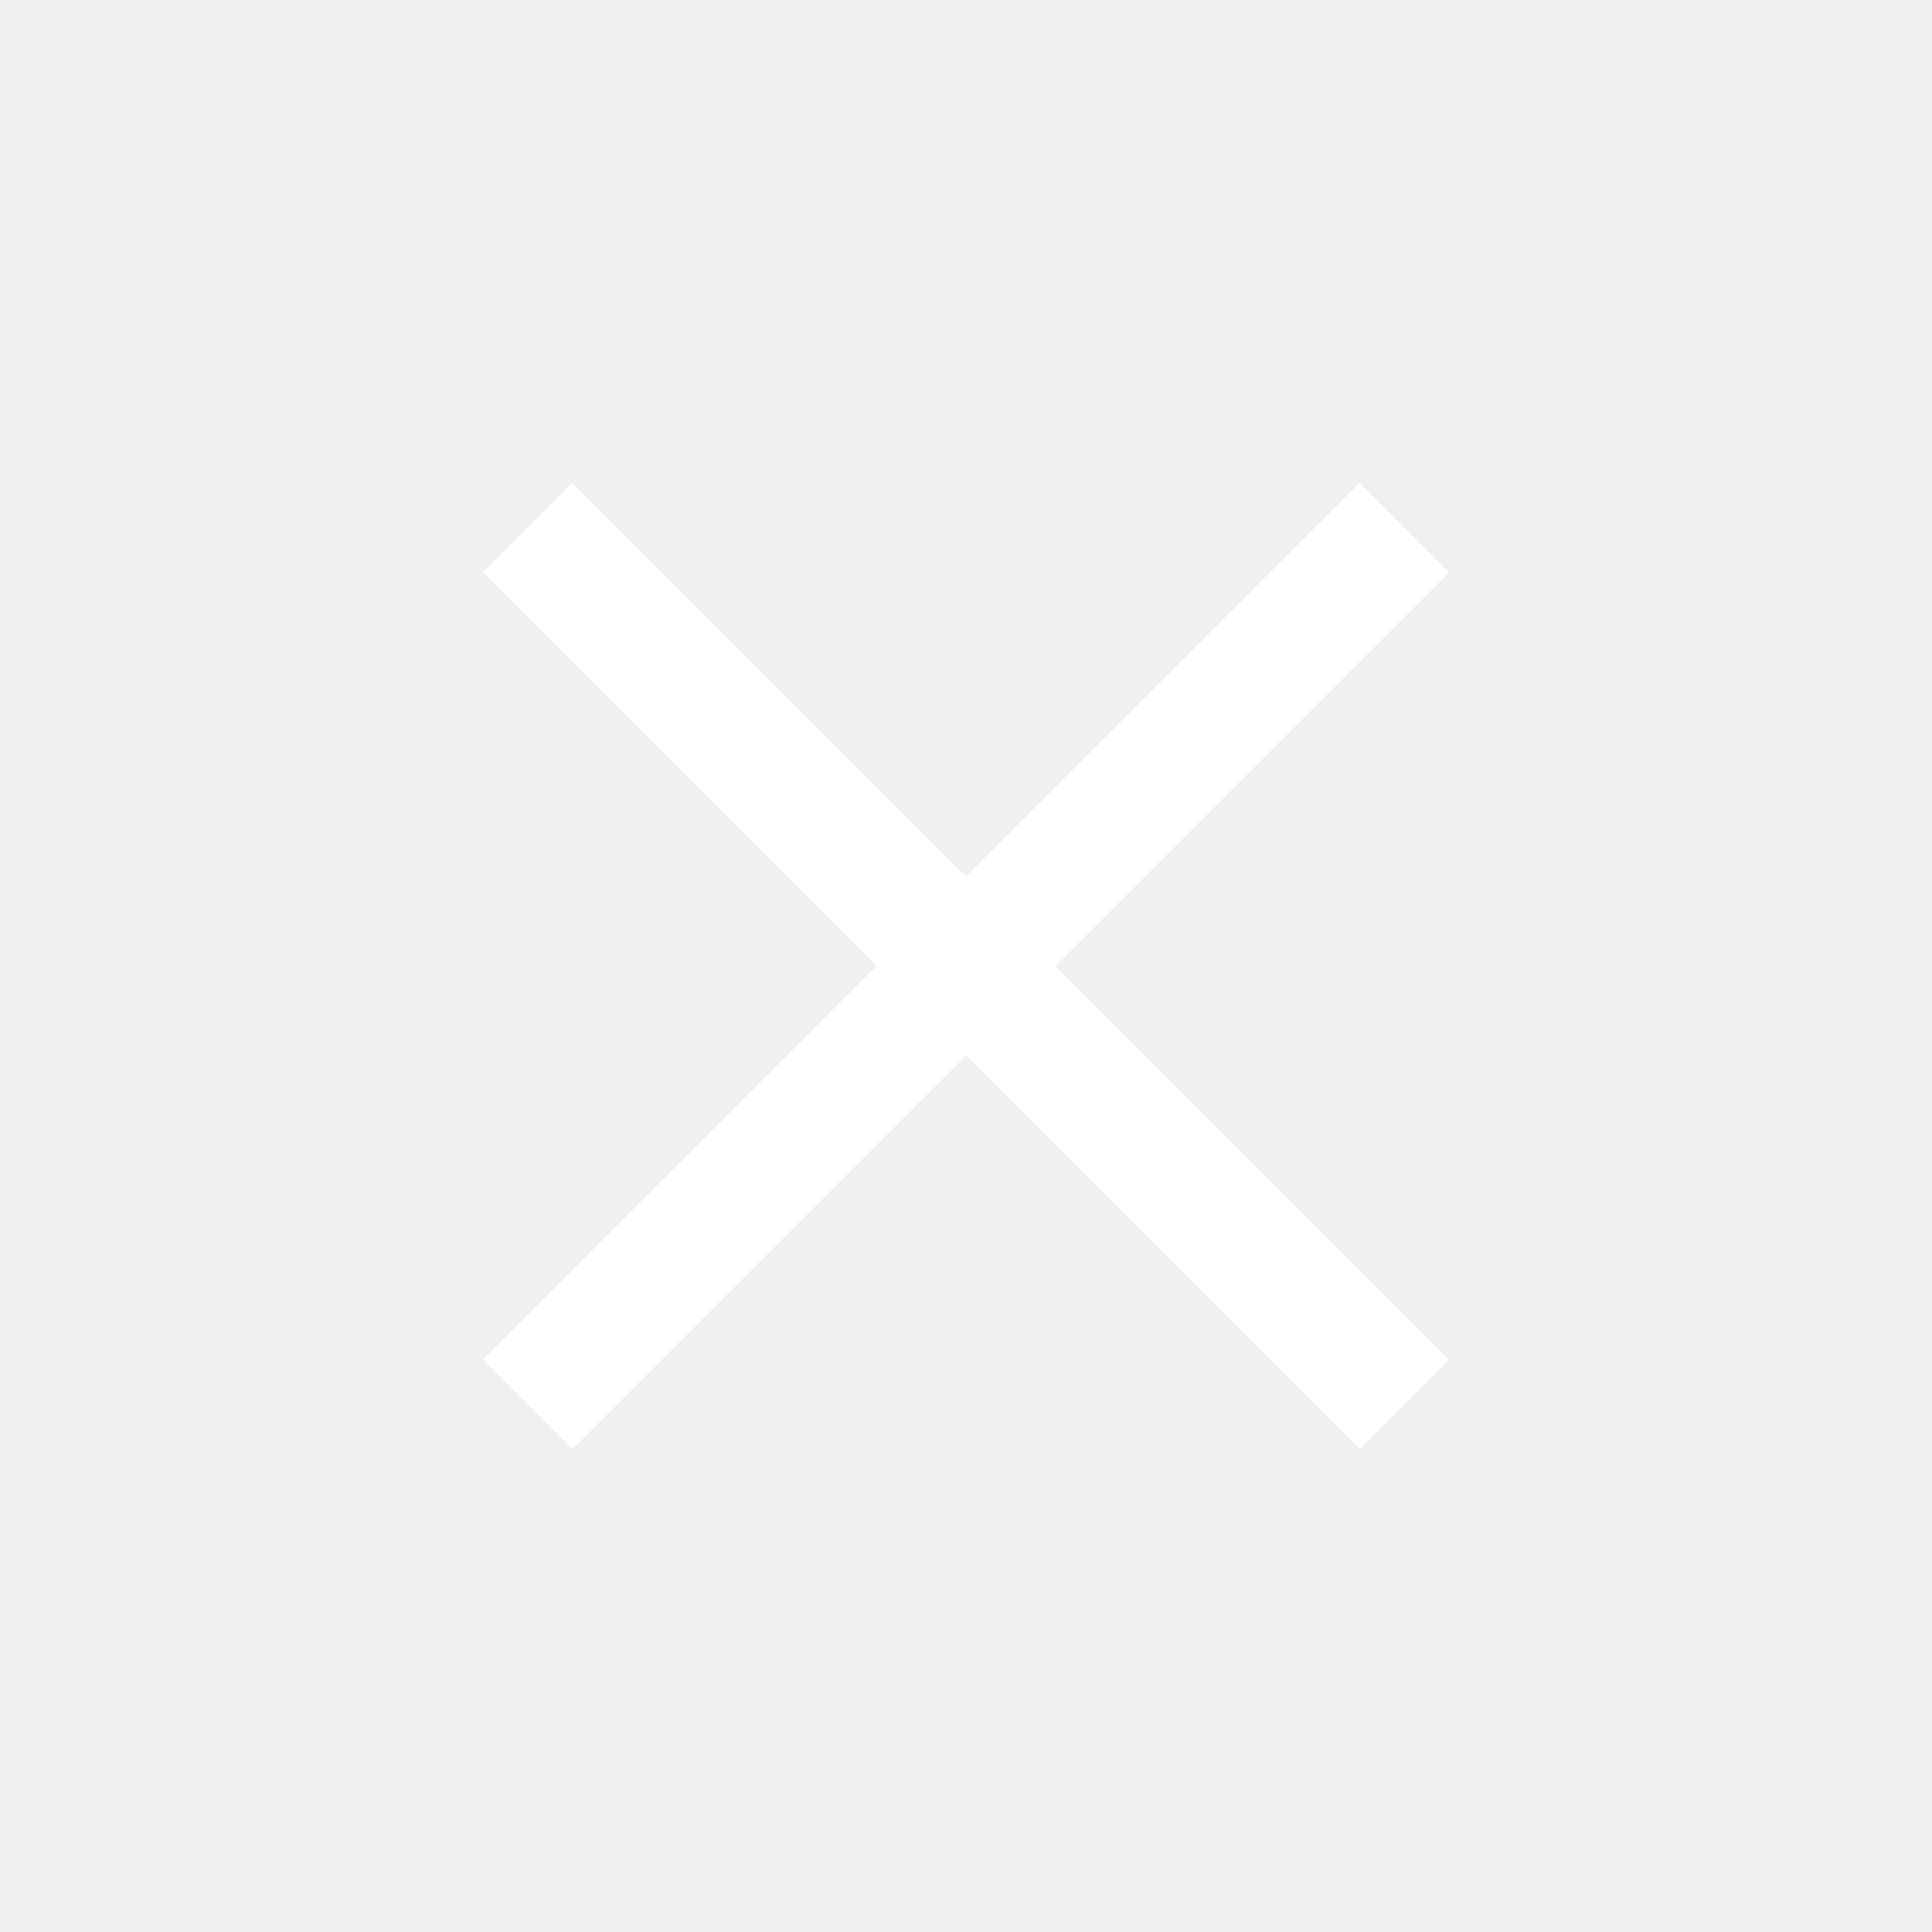
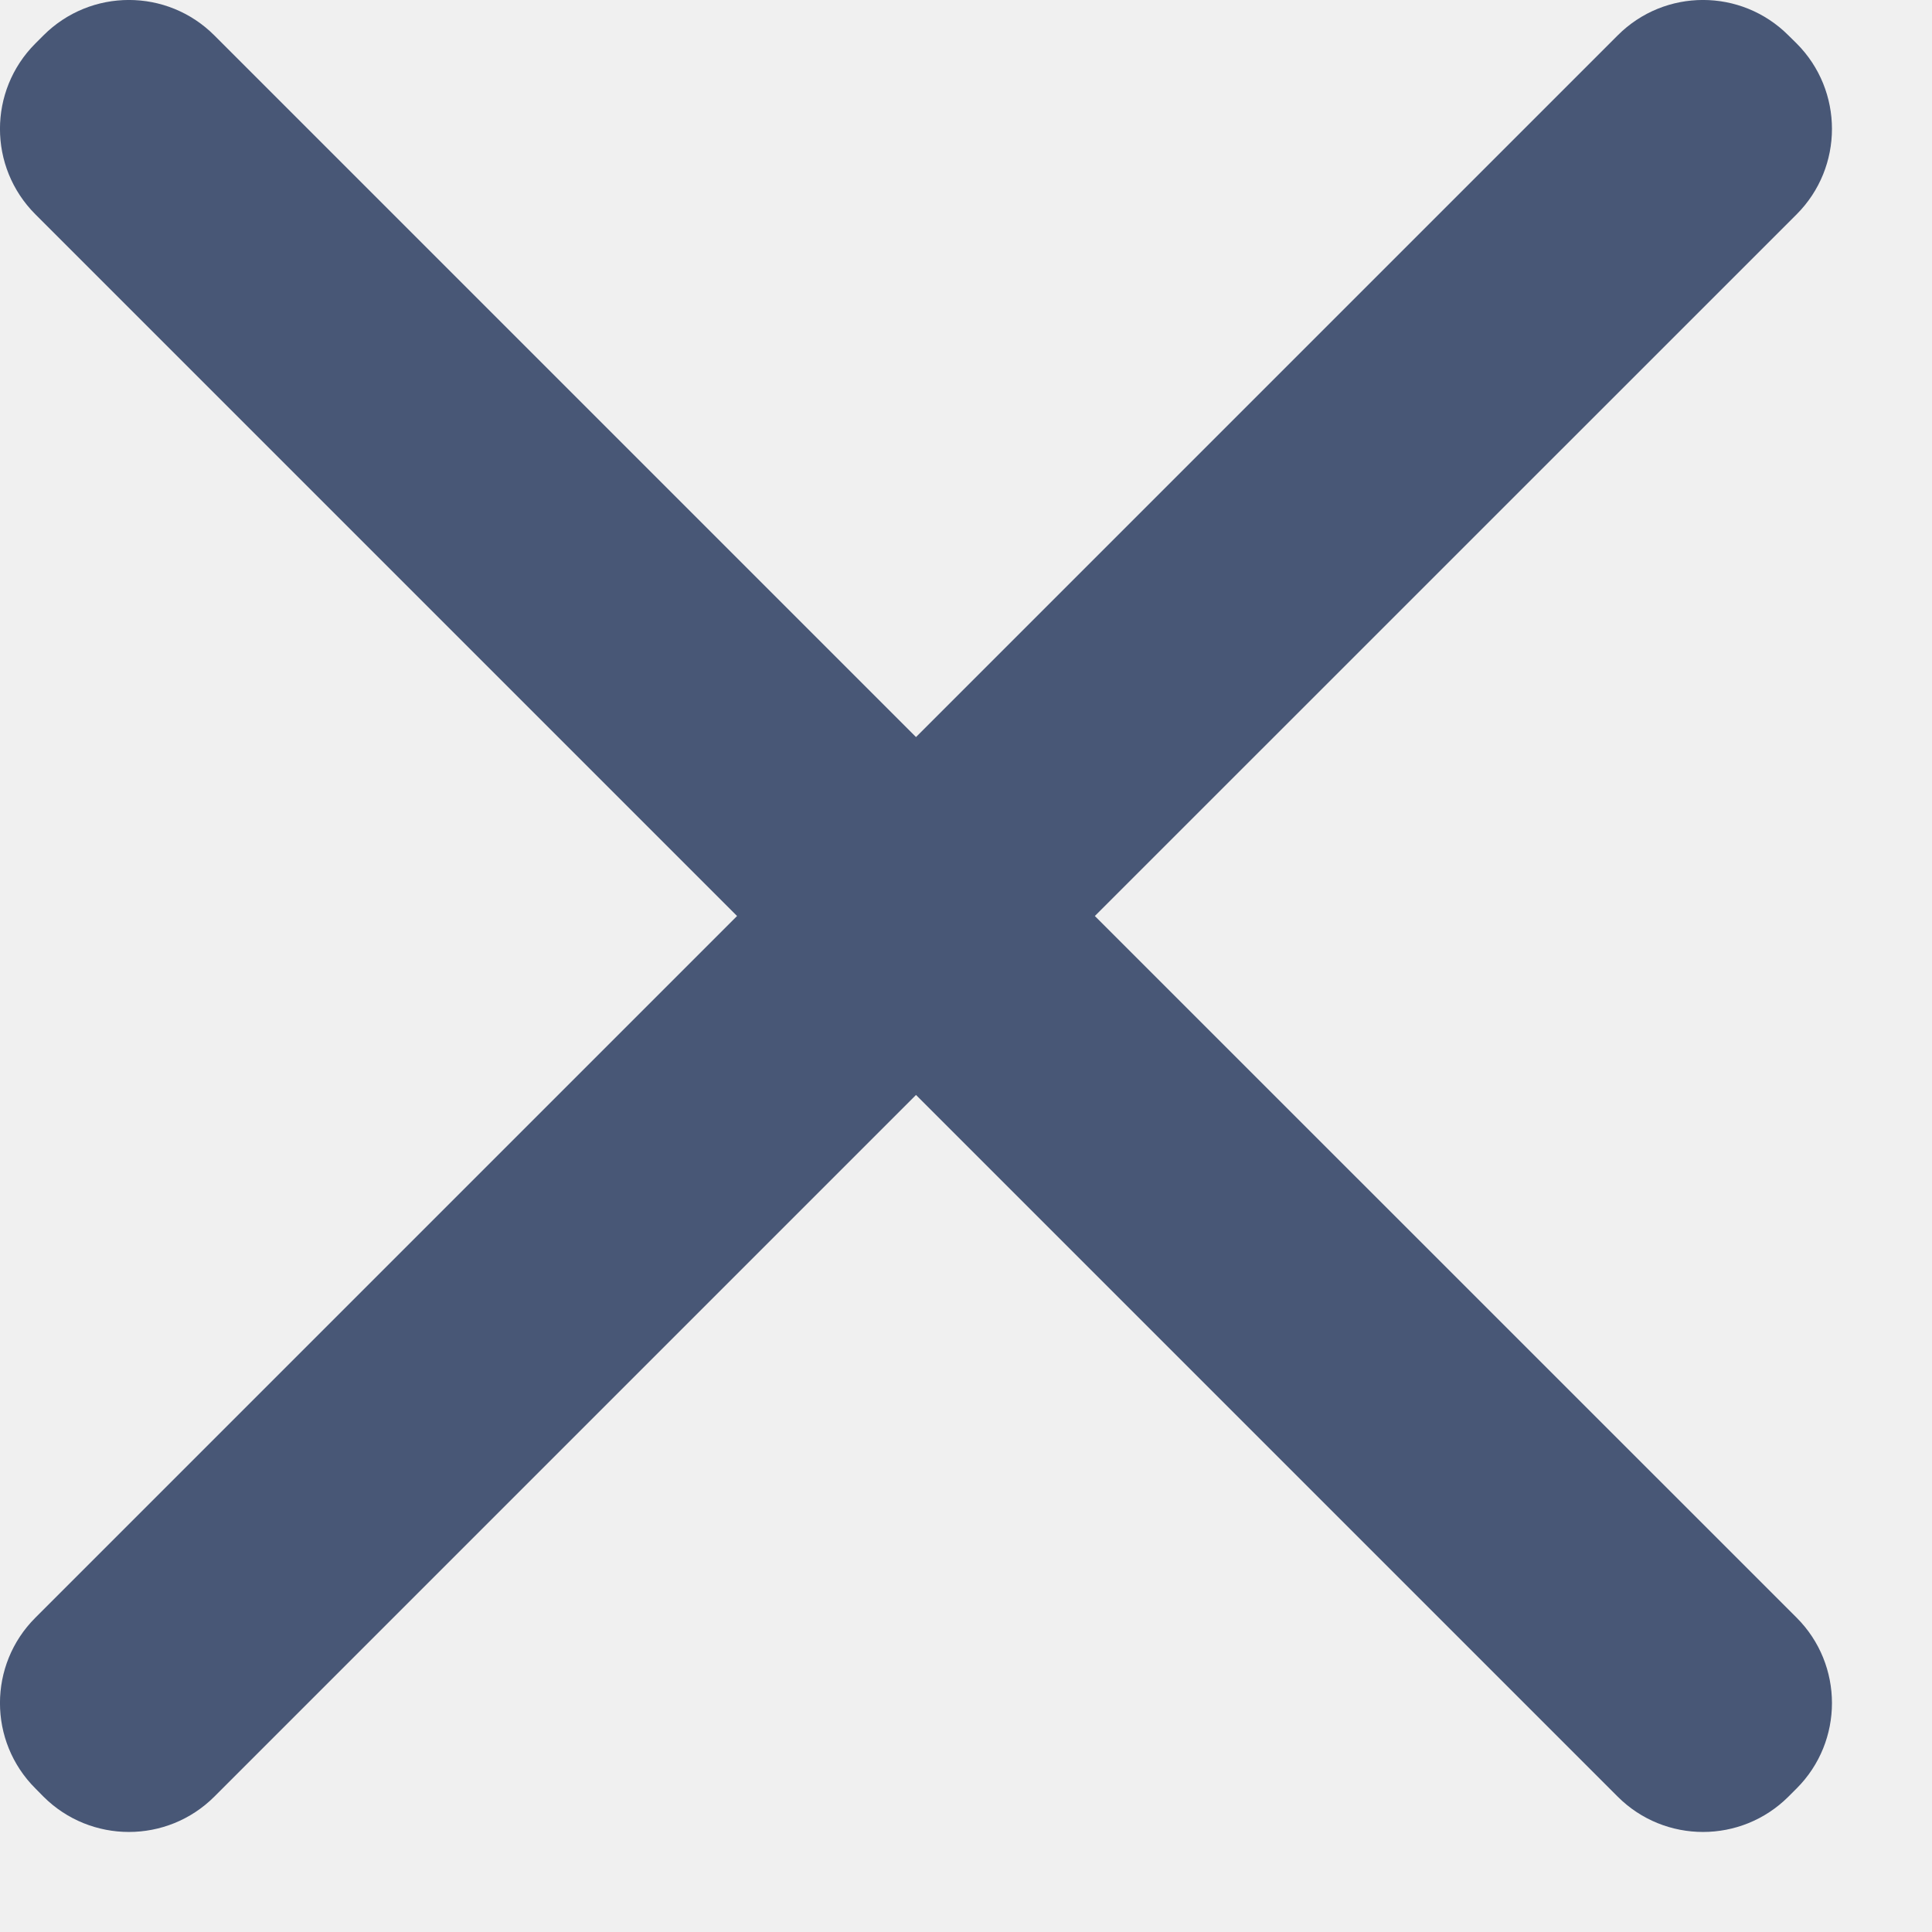
- <svg xmlns="http://www.w3.org/2000/svg" width="32" height="32" viewBox="0 0 32 32" fill="none" data-ol-has-click-handler="">
-   <rect width="20.532" height="2.095" transform="matrix(-0.707102 0.707112 -0.707102 -0.707112 24 9.48169)" fill="#ffffff" />
-   <rect width="20.532" height="2.095" transform="matrix(-0.707102 -0.707111 0.707102 -0.707112 22.5181 24)" fill="#ffffff" />
+ <svg xmlns="http://www.w3.org/2000/svg" width="16" height="16" viewBox="0 0 16 16" fill="none">
+   <path d="M13.397 14.879C13.787 15.269 14.42 15.269 14.811 14.879L14.879 14.811C15.269 14.421 15.269 13.787 14.879 13.397L9.067 7.586L14.879 1.775C15.269 1.384 15.269 0.751 14.879 0.36L14.811 0.293C14.42 -0.098 13.787 -0.098 13.397 0.293L7.586 6.104L1.775 0.293C1.384 -0.098 0.751 -0.098 0.36 0.293L0.293 0.36C-0.098 0.751 -0.098 1.384 0.293 1.775L6.104 7.586L0.293 13.397C-0.098 13.787 -0.098 14.421 0.293 14.811L0.36 14.879C0.751 15.269 1.384 15.269 1.775 14.879L7.586 9.068L13.397 14.879Z" fill="#485776" />
</svg>
